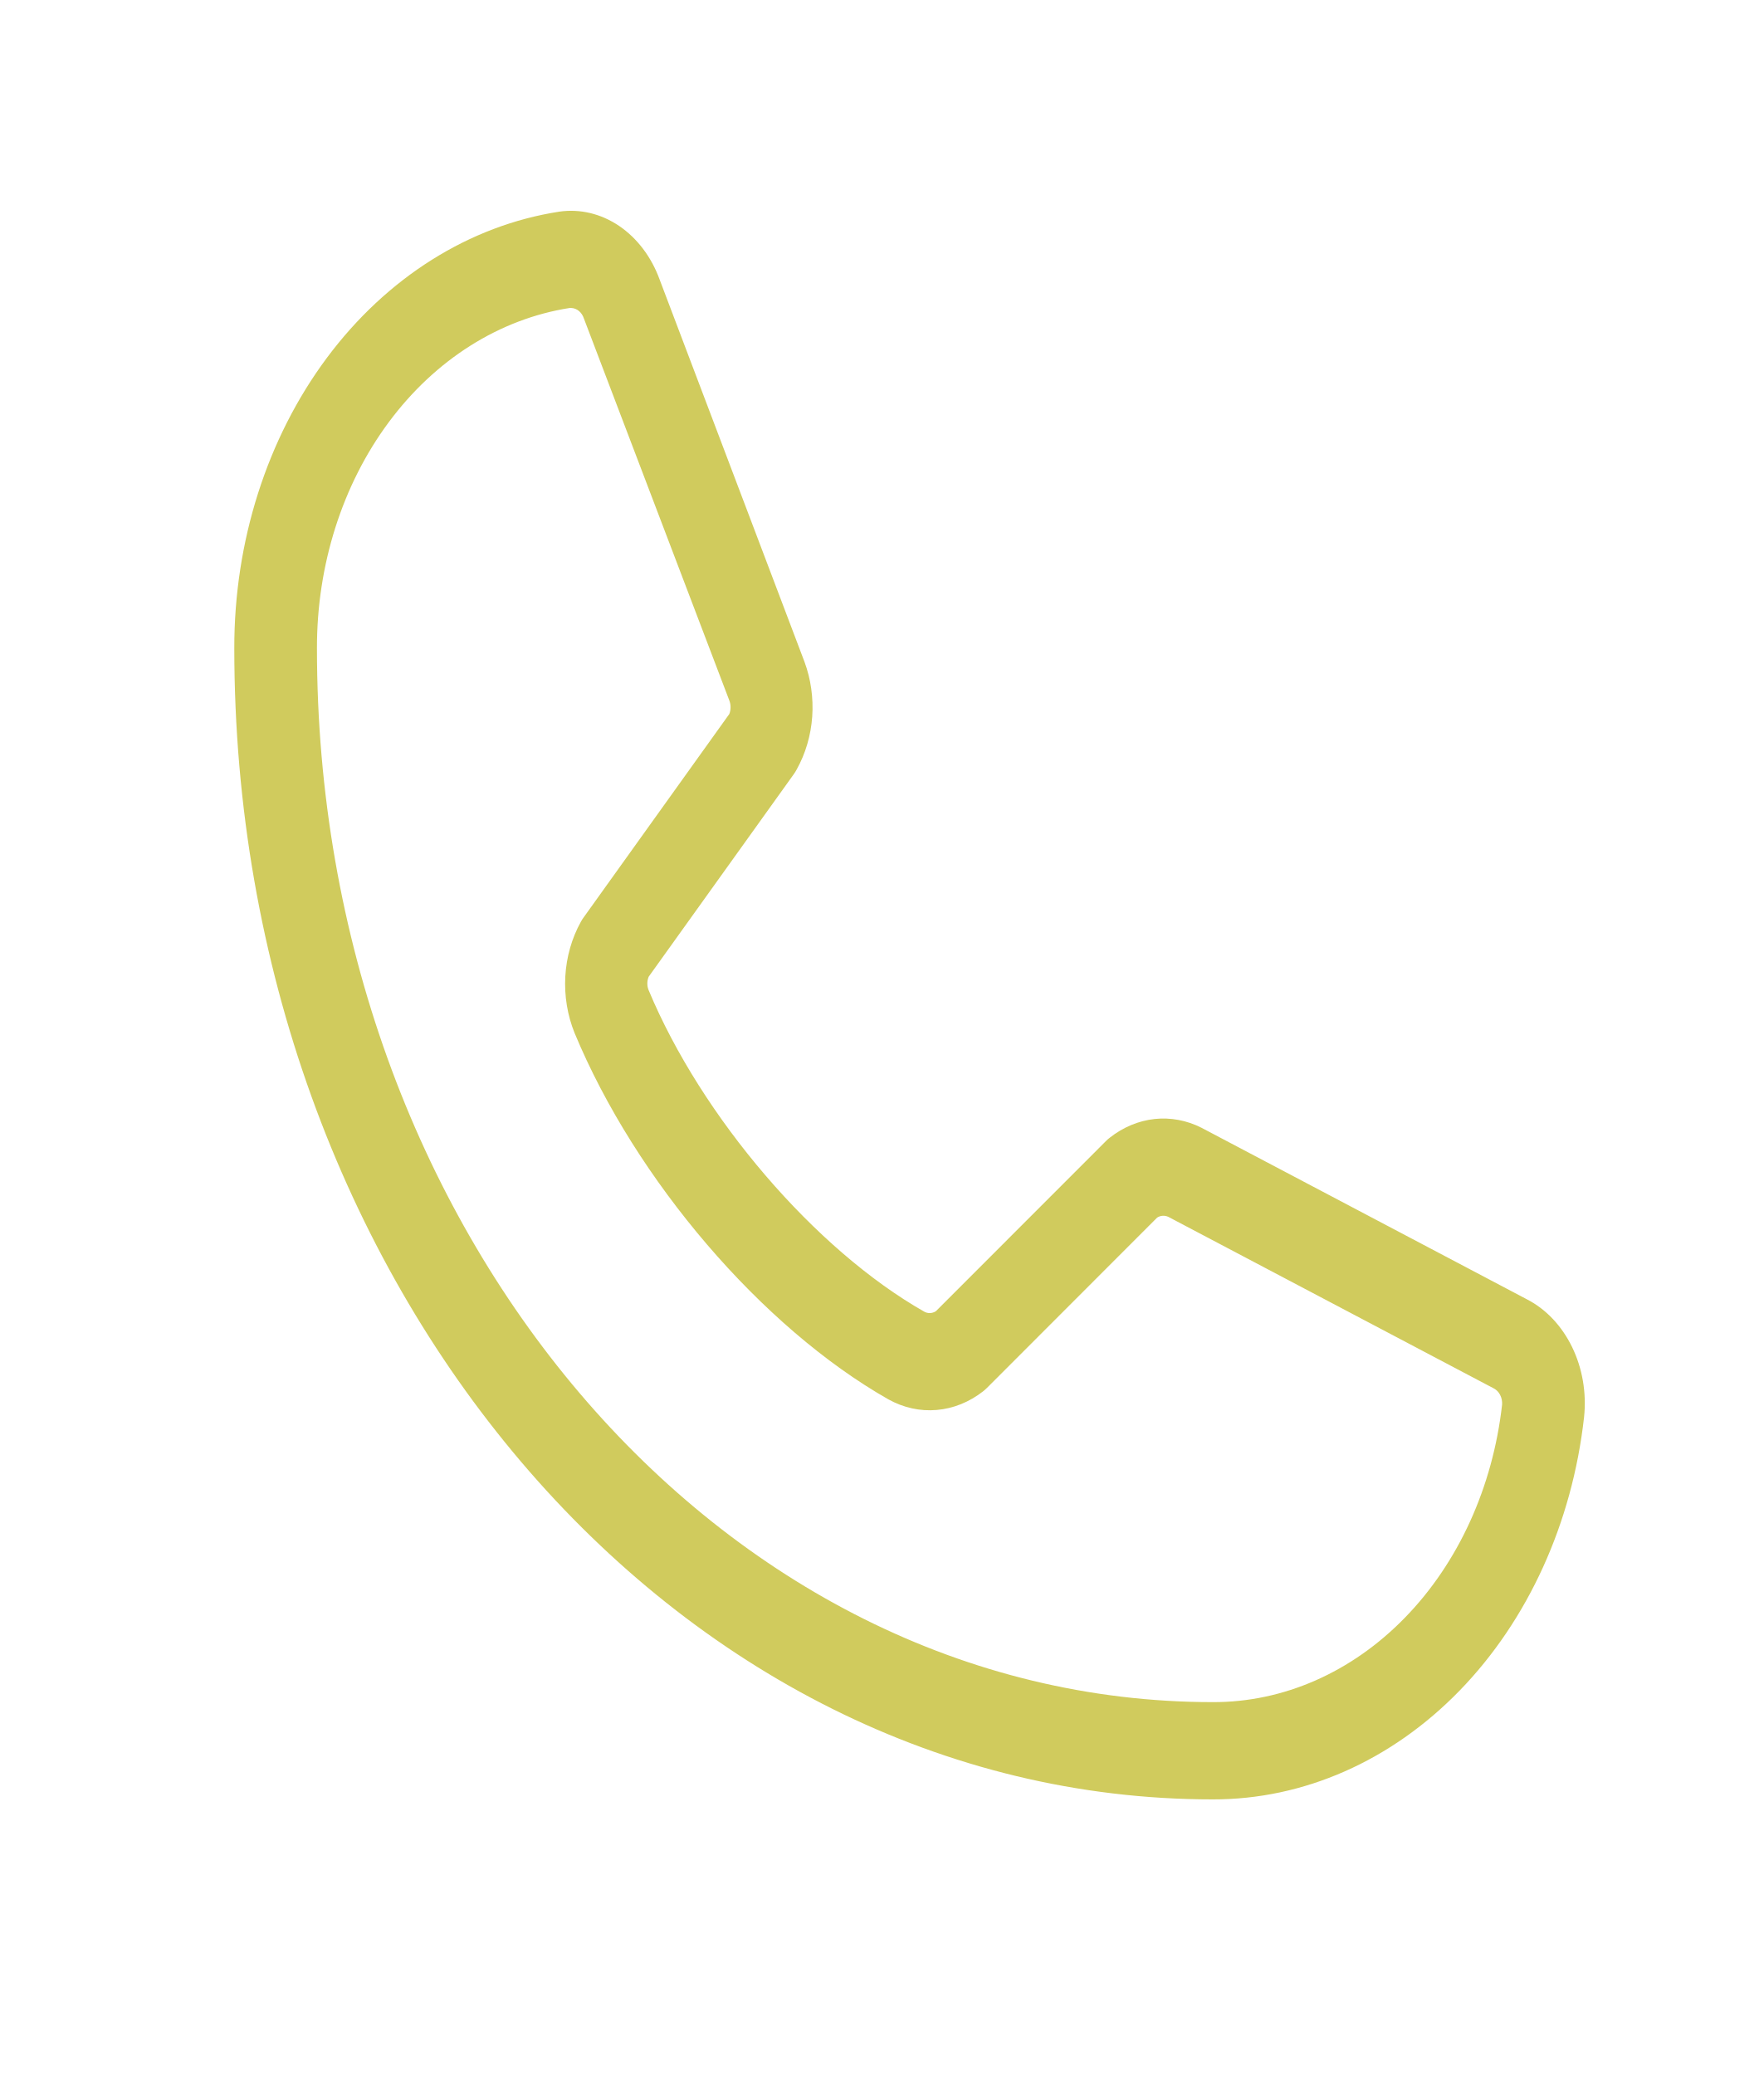
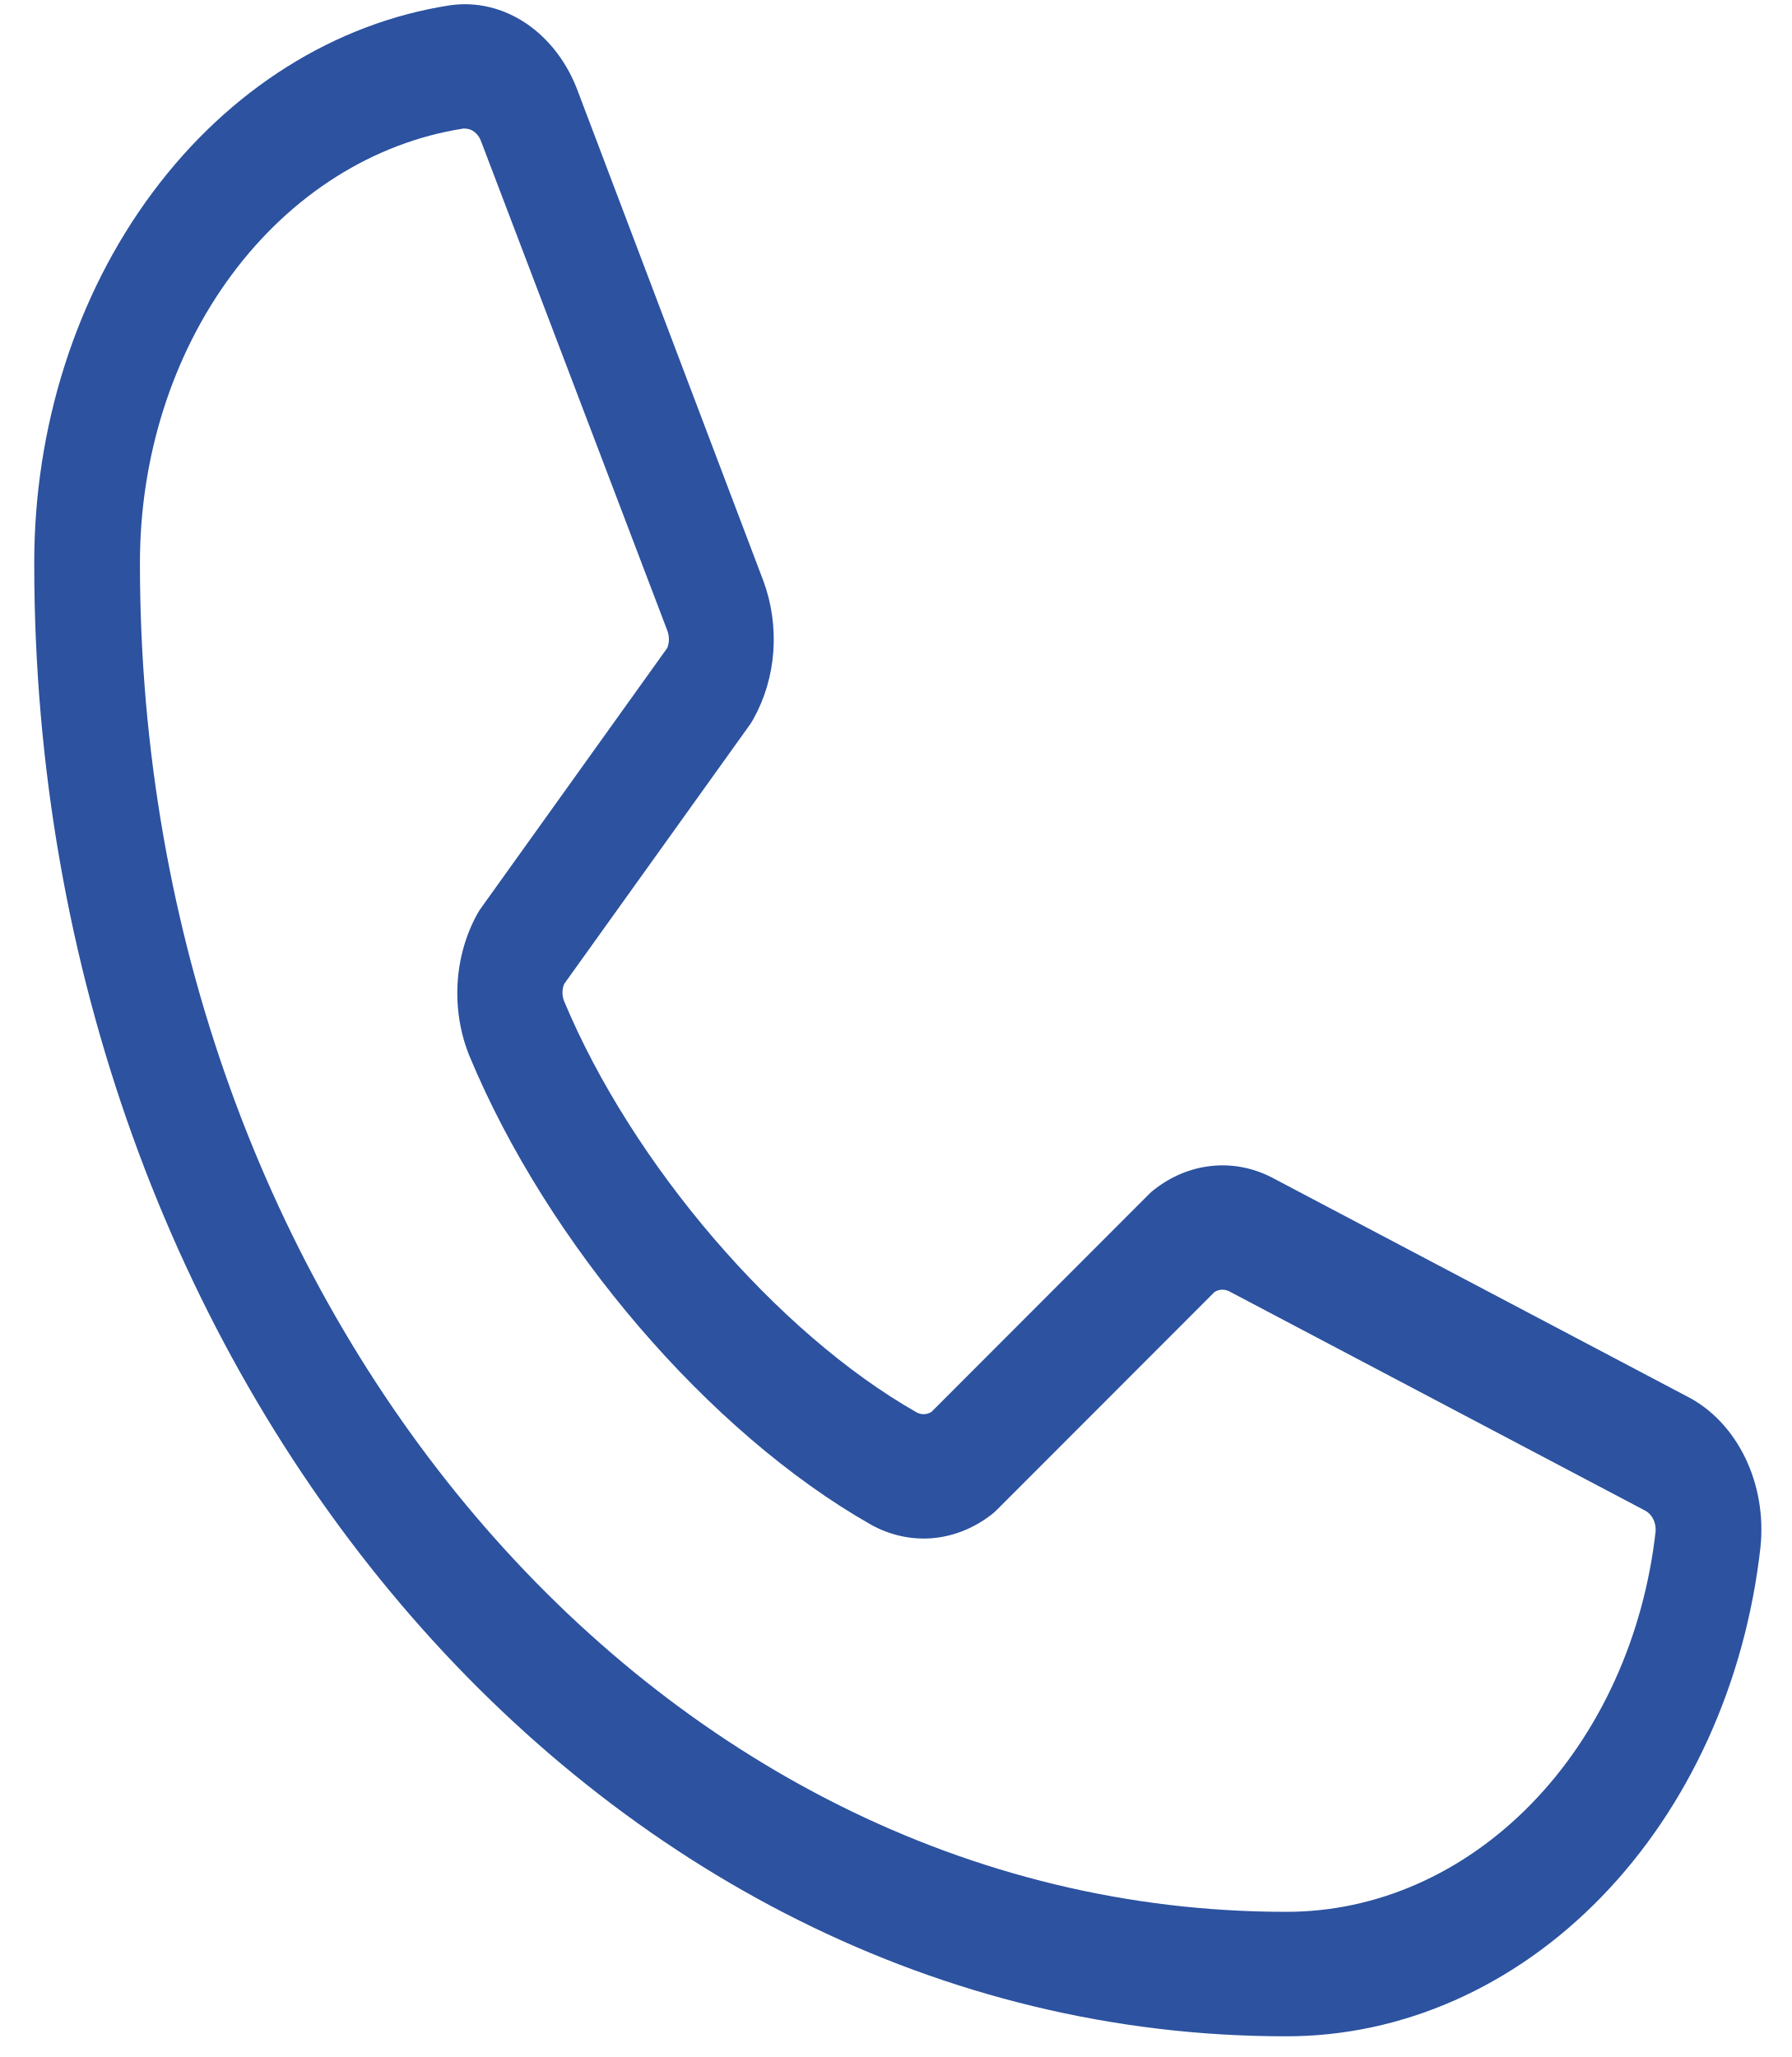
- <svg xmlns="http://www.w3.org/2000/svg" width="34" height="40" viewBox="0 0 34 40" fill="none">
-   <path d="M29.43 25.047L23.156 21.739C22.872 21.596 22.561 21.538 22.253 21.571C21.945 21.605 21.649 21.728 21.392 21.93C21.366 21.949 21.341 21.971 21.318 21.995L18.039 25.276C18.005 25.298 17.967 25.31 17.928 25.312C17.889 25.314 17.851 25.305 17.816 25.286C15.708 24.089 13.524 21.536 12.503 19.09C12.486 19.05 12.477 19.005 12.477 18.959C12.477 18.914 12.486 18.869 12.503 18.828L15.301 14.922C15.321 14.893 15.34 14.863 15.357 14.831C15.526 14.527 15.629 14.178 15.655 13.816C15.68 13.454 15.629 13.091 15.506 12.758L12.714 5.389C12.556 4.954 12.281 4.591 11.933 4.355C11.584 4.119 11.18 4.022 10.78 4.08C9.045 4.348 7.452 5.351 6.299 6.9C5.146 8.45 4.512 10.44 4.516 12.5C4.516 24.734 12.976 34.687 23.375 34.687C25.125 34.691 26.817 33.945 28.134 32.589C29.451 31.233 30.304 29.359 30.532 27.317C30.581 26.849 30.5 26.376 30.301 25.967C30.102 25.558 29.797 25.235 29.43 25.047ZM23.375 32.812C13.855 32.812 6.109 23.7 6.109 12.5C6.105 10.897 6.597 9.346 7.493 8.139C8.389 6.931 9.629 6.148 10.98 5.937H11.01C11.064 5.939 11.116 5.959 11.159 5.995C11.203 6.032 11.236 6.083 11.255 6.142L14.057 13.503C14.073 13.544 14.081 13.588 14.081 13.633C14.081 13.678 14.073 13.723 14.057 13.764L11.253 17.68C11.232 17.707 11.213 17.737 11.196 17.769C11.021 18.084 10.917 18.447 10.896 18.823C10.875 19.198 10.937 19.574 11.075 19.914C12.253 22.751 14.684 25.589 17.122 26.975C17.413 27.137 17.734 27.208 18.054 27.18C18.375 27.153 18.684 27.028 18.951 26.819C18.976 26.798 19.002 26.776 19.025 26.753L22.303 23.472C22.336 23.451 22.371 23.439 22.408 23.437C22.445 23.434 22.481 23.441 22.516 23.456L28.791 26.764C28.842 26.79 28.886 26.834 28.914 26.89C28.943 26.946 28.956 27.011 28.952 27.076C28.773 28.666 28.109 30.126 27.082 31.181C26.056 32.237 24.738 32.817 23.375 32.812Z" fill="#D0CB5D" />
+ <svg xmlns="http://www.w3.org/2000/svg" width="27" height="31" viewBox="0 0 27 31" fill="none">
+   <path d="M25.43 21.047L19.156 17.739C18.872 17.596 18.561 17.538 18.253 17.572C17.945 17.605 17.649 17.728 17.392 17.93C17.366 17.949 17.341 17.971 17.318 17.995L14.039 21.277C14.005 21.298 13.967 21.311 13.928 21.312C13.889 21.314 13.851 21.305 13.816 21.286C11.708 20.089 9.524 17.536 8.503 15.091C8.486 15.05 8.477 15.005 8.477 14.959C8.477 14.914 8.486 14.869 8.503 14.828L11.301 10.922C11.321 10.893 11.34 10.863 11.357 10.831C11.526 10.527 11.629 10.179 11.655 9.817C11.68 9.455 11.629 9.091 11.506 8.758L8.714 1.389C8.556 0.954 8.281 0.591 7.933 0.355C7.584 0.119 7.18 0.022 6.78 0.08C5.045 0.348 3.452 1.351 2.299 2.901C1.146 4.45 0.512 6.441 0.516 8.5C0.516 20.734 8.976 30.688 19.375 30.688C21.125 30.692 22.817 29.946 24.134 28.589C25.451 27.233 26.304 25.359 26.532 23.317C26.581 22.85 26.5 22.376 26.301 21.967C26.102 21.558 25.797 21.235 25.43 21.047ZM19.375 28.812C9.855 28.812 2.109 19.7 2.109 8.5C2.105 6.897 2.597 5.346 3.493 4.139C4.389 2.931 5.629 2.149 6.98 1.938H7.01C7.064 1.939 7.116 1.959 7.159 1.995C7.203 2.032 7.236 2.083 7.255 2.142L10.057 9.503C10.073 9.544 10.081 9.589 10.081 9.634C10.081 9.679 10.073 9.723 10.057 9.764L7.253 13.68C7.232 13.708 7.213 13.737 7.196 13.769C7.021 14.084 6.917 14.447 6.896 14.823C6.875 15.199 6.937 15.575 7.075 15.914C8.253 18.752 10.684 21.589 13.122 22.975C13.412 23.137 13.734 23.208 14.054 23.181C14.375 23.153 14.684 23.029 14.951 22.819C14.976 22.799 15.002 22.777 15.025 22.753L18.303 19.472C18.336 19.451 18.371 19.439 18.408 19.437C18.445 19.434 18.481 19.441 18.516 19.456L24.791 22.764C24.842 22.79 24.886 22.834 24.914 22.89C24.943 22.946 24.956 23.011 24.952 23.077C24.773 24.667 24.109 26.126 23.082 27.181C22.056 28.237 20.738 28.817 19.375 28.812Z" fill="#2C52A0" />
</svg>
